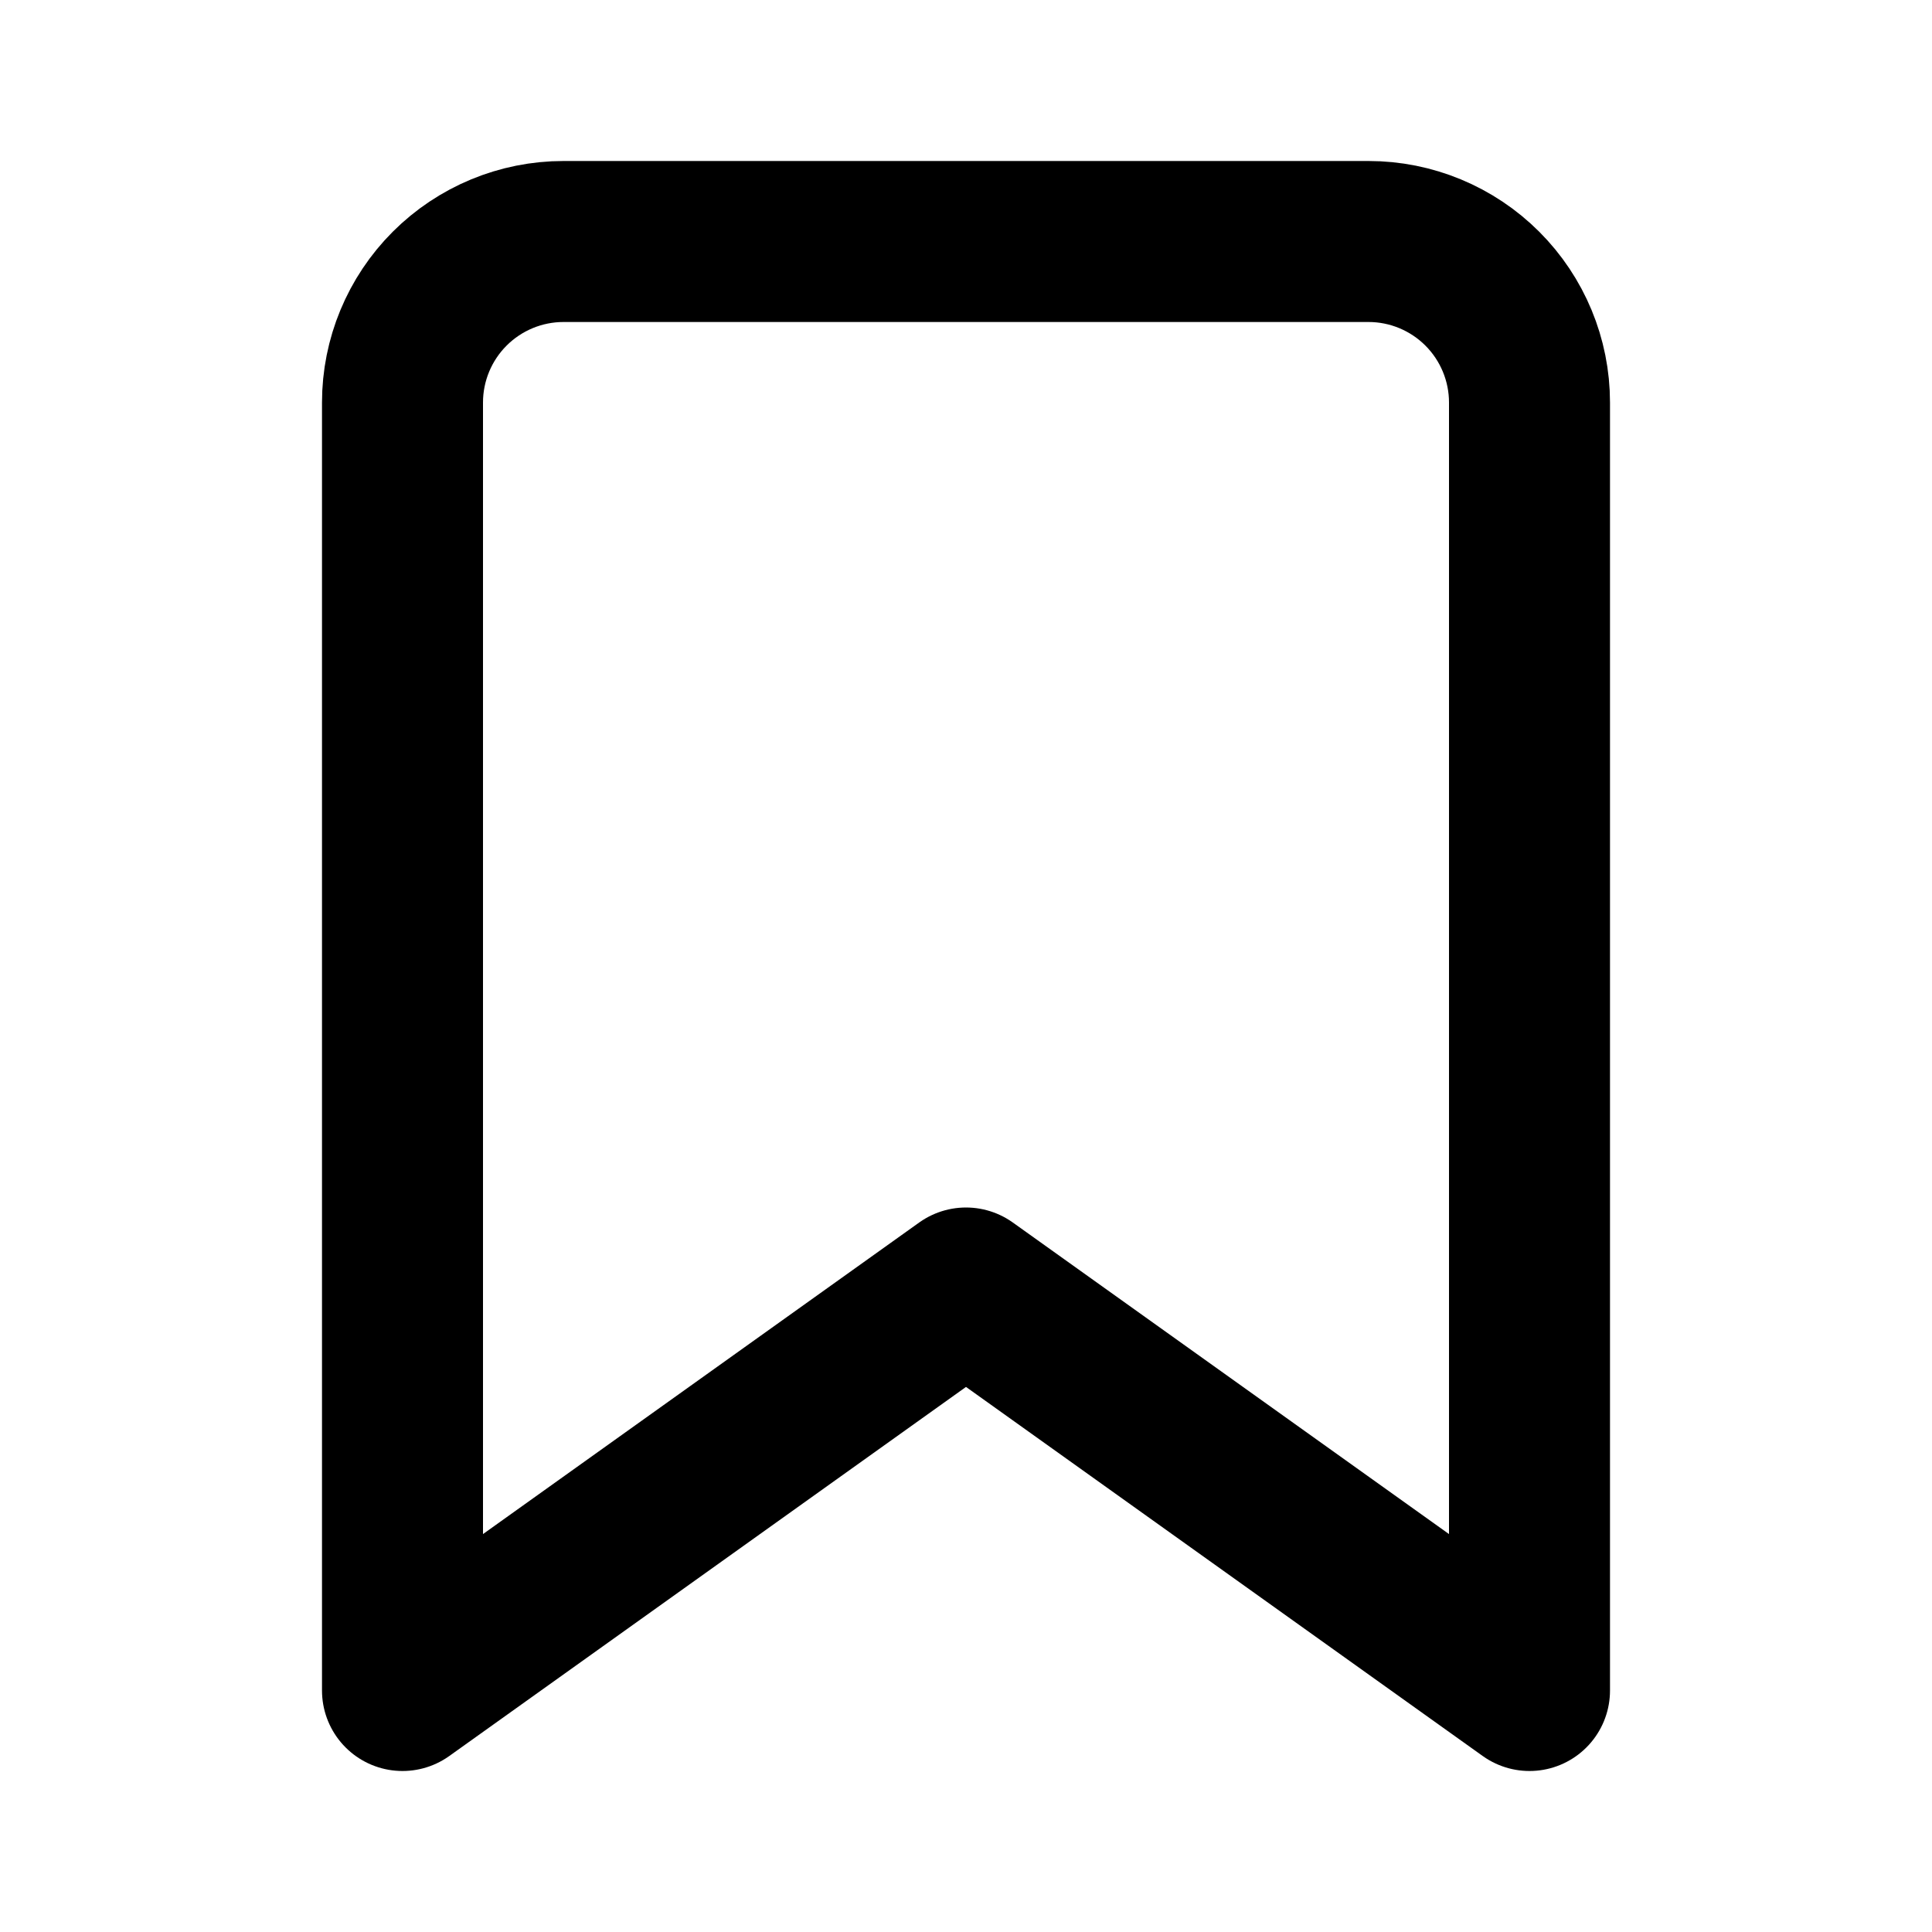
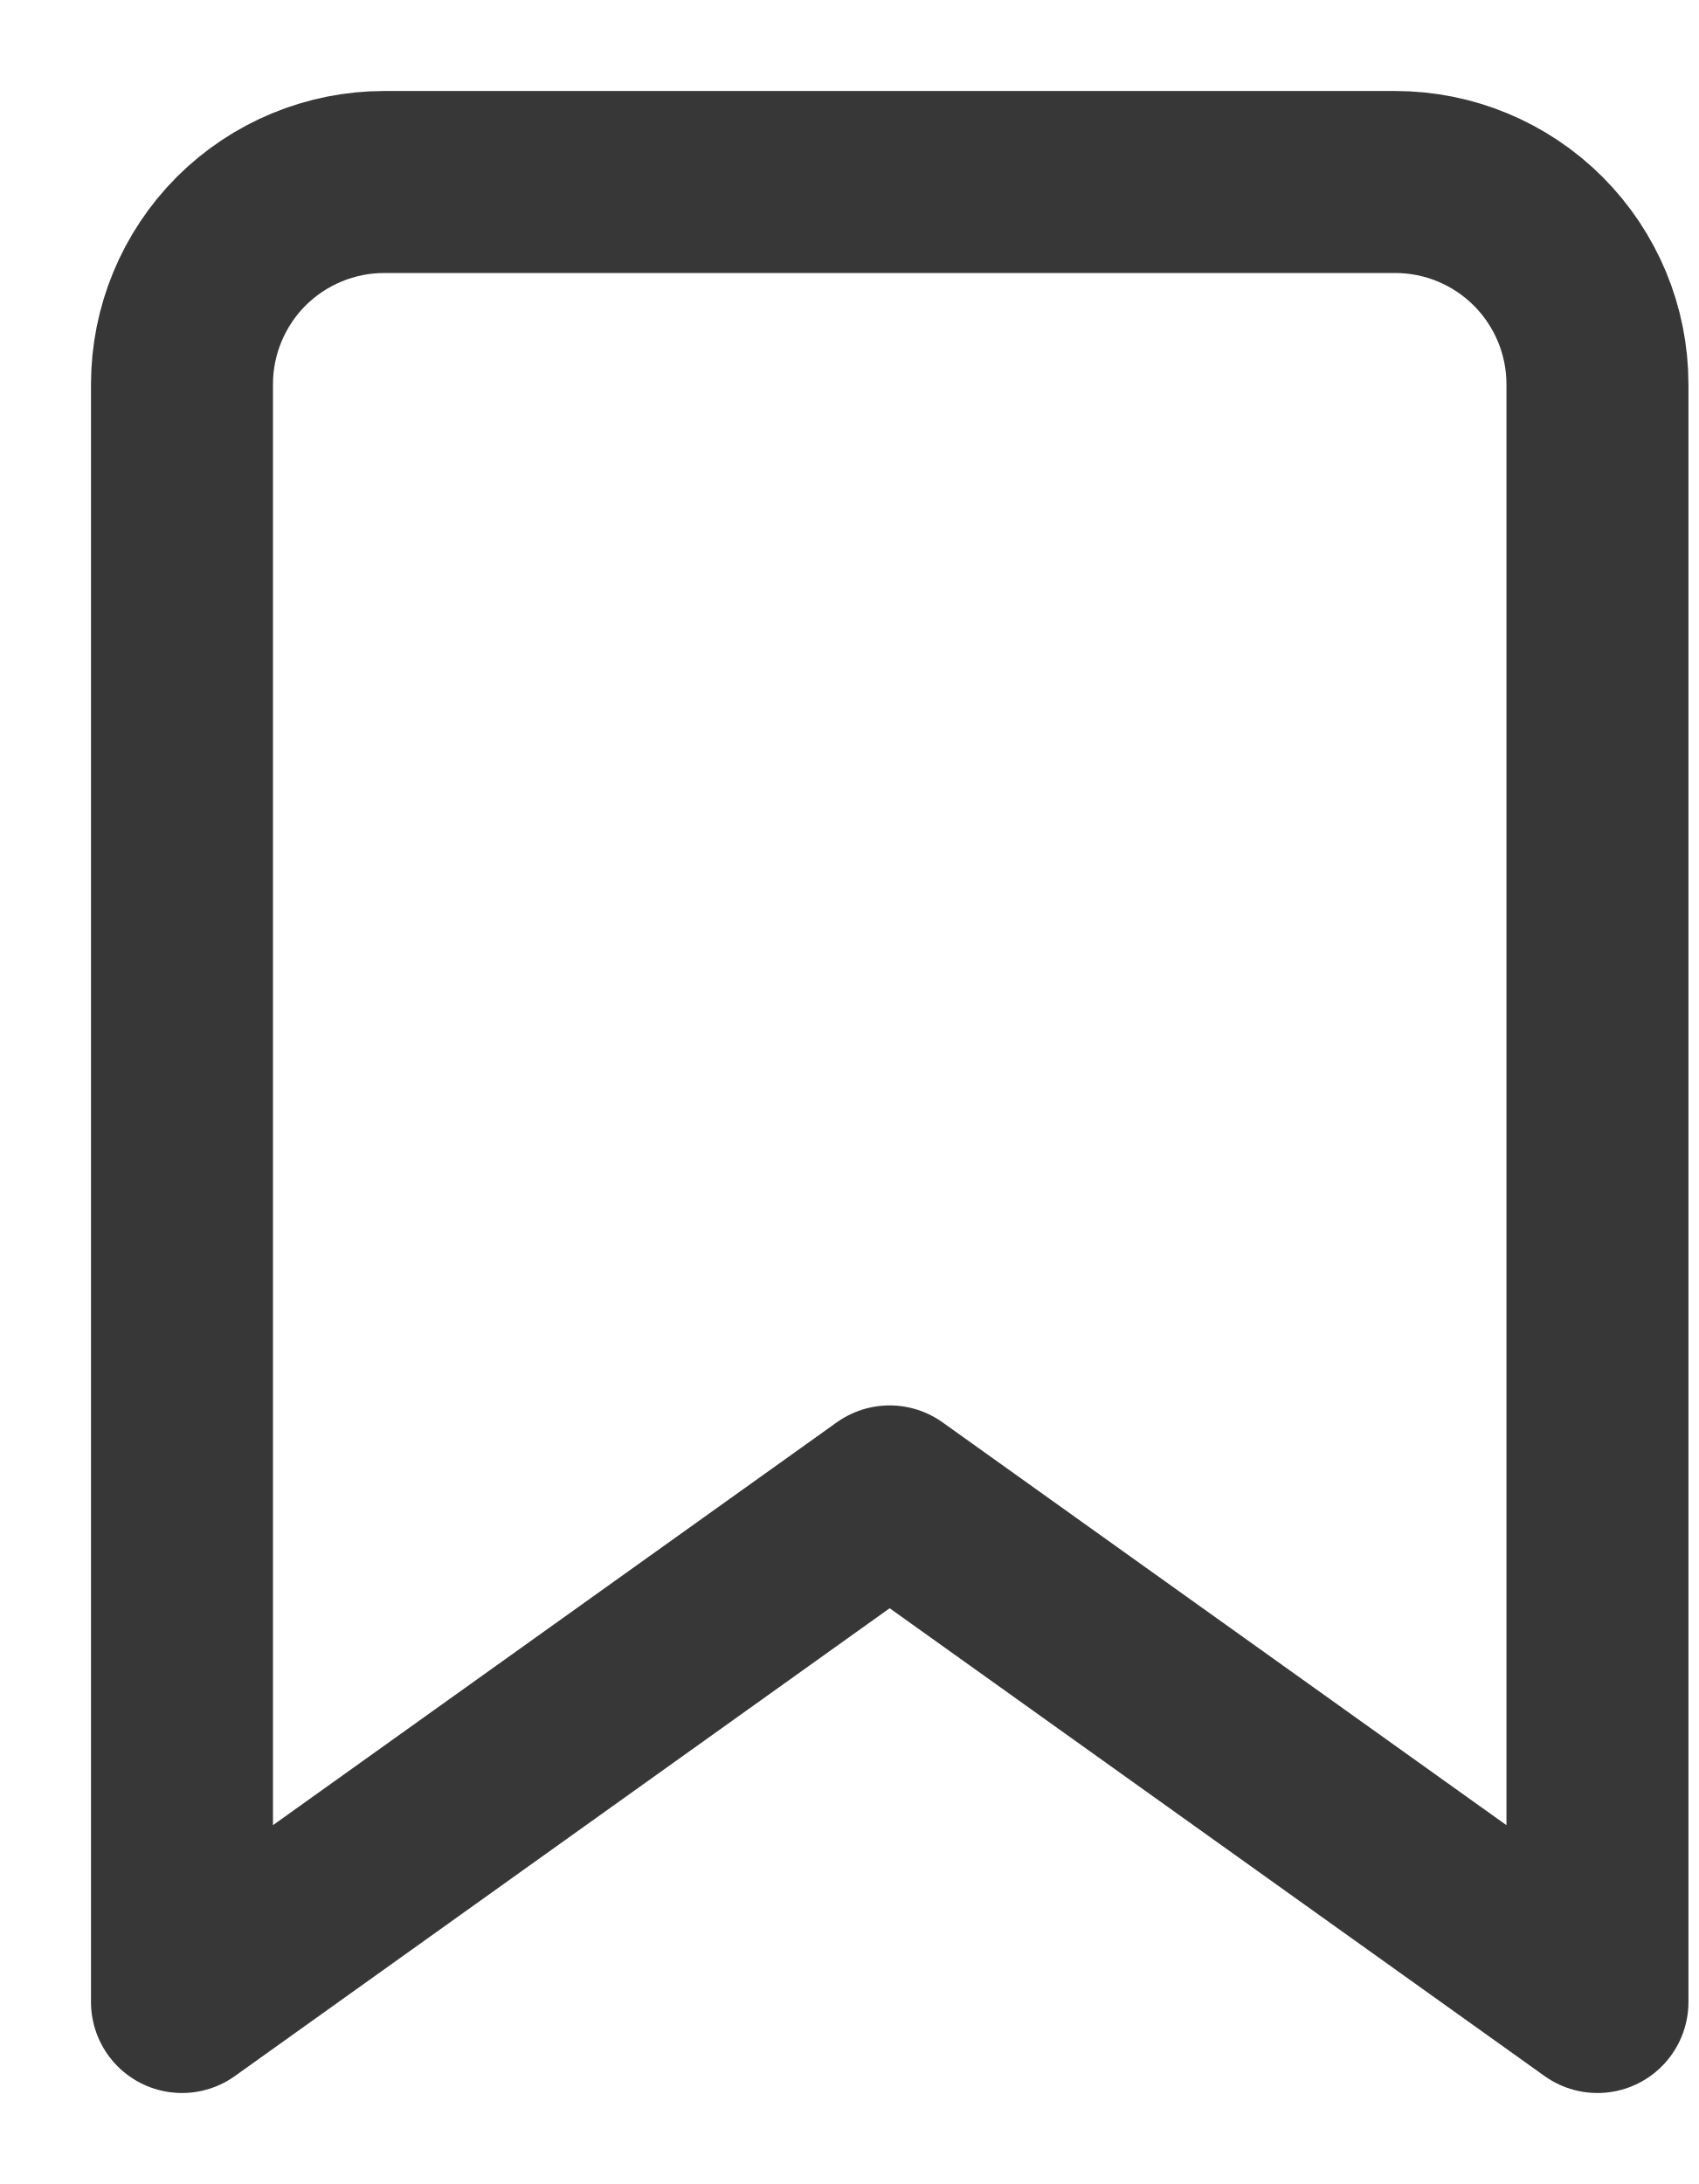
- <svg xmlns="http://www.w3.org/2000/svg" width="24" height="24" viewBox="0 0 24 24" fill="none">
-   <path d="M19 21L12 16L5 21V5C5 4.47 5.211 3.961 5.586 3.586C5.961 3.211 6.47 3 7 3H17C17.53 3 18.039 3.211 18.414 3.586C18.789 3.961 19 4.47 19 5V21Z" stroke="black" stroke-width="2" stroke-linecap="round" stroke-linejoin="round" />
+ <svg xmlns="http://www.w3.org/2000/svg" width="14" height="18" viewBox="0 0 14 18" fill="none">
+   <path d="M13.167 16.5L7.333 12.333L1.5 16.5V3.167C1.5 2.725 1.676 2.301 1.988 1.988C2.301 1.676 2.725 1.5 3.167 1.5H11.5C11.942 1.5 12.366 1.676 12.678 1.988C12.991 2.301 13.167 2.725 13.167 3.167V16.5Z" stroke="#373737" stroke-width="1.5" stroke-linecap="round" stroke-linejoin="round" />
</svg>
